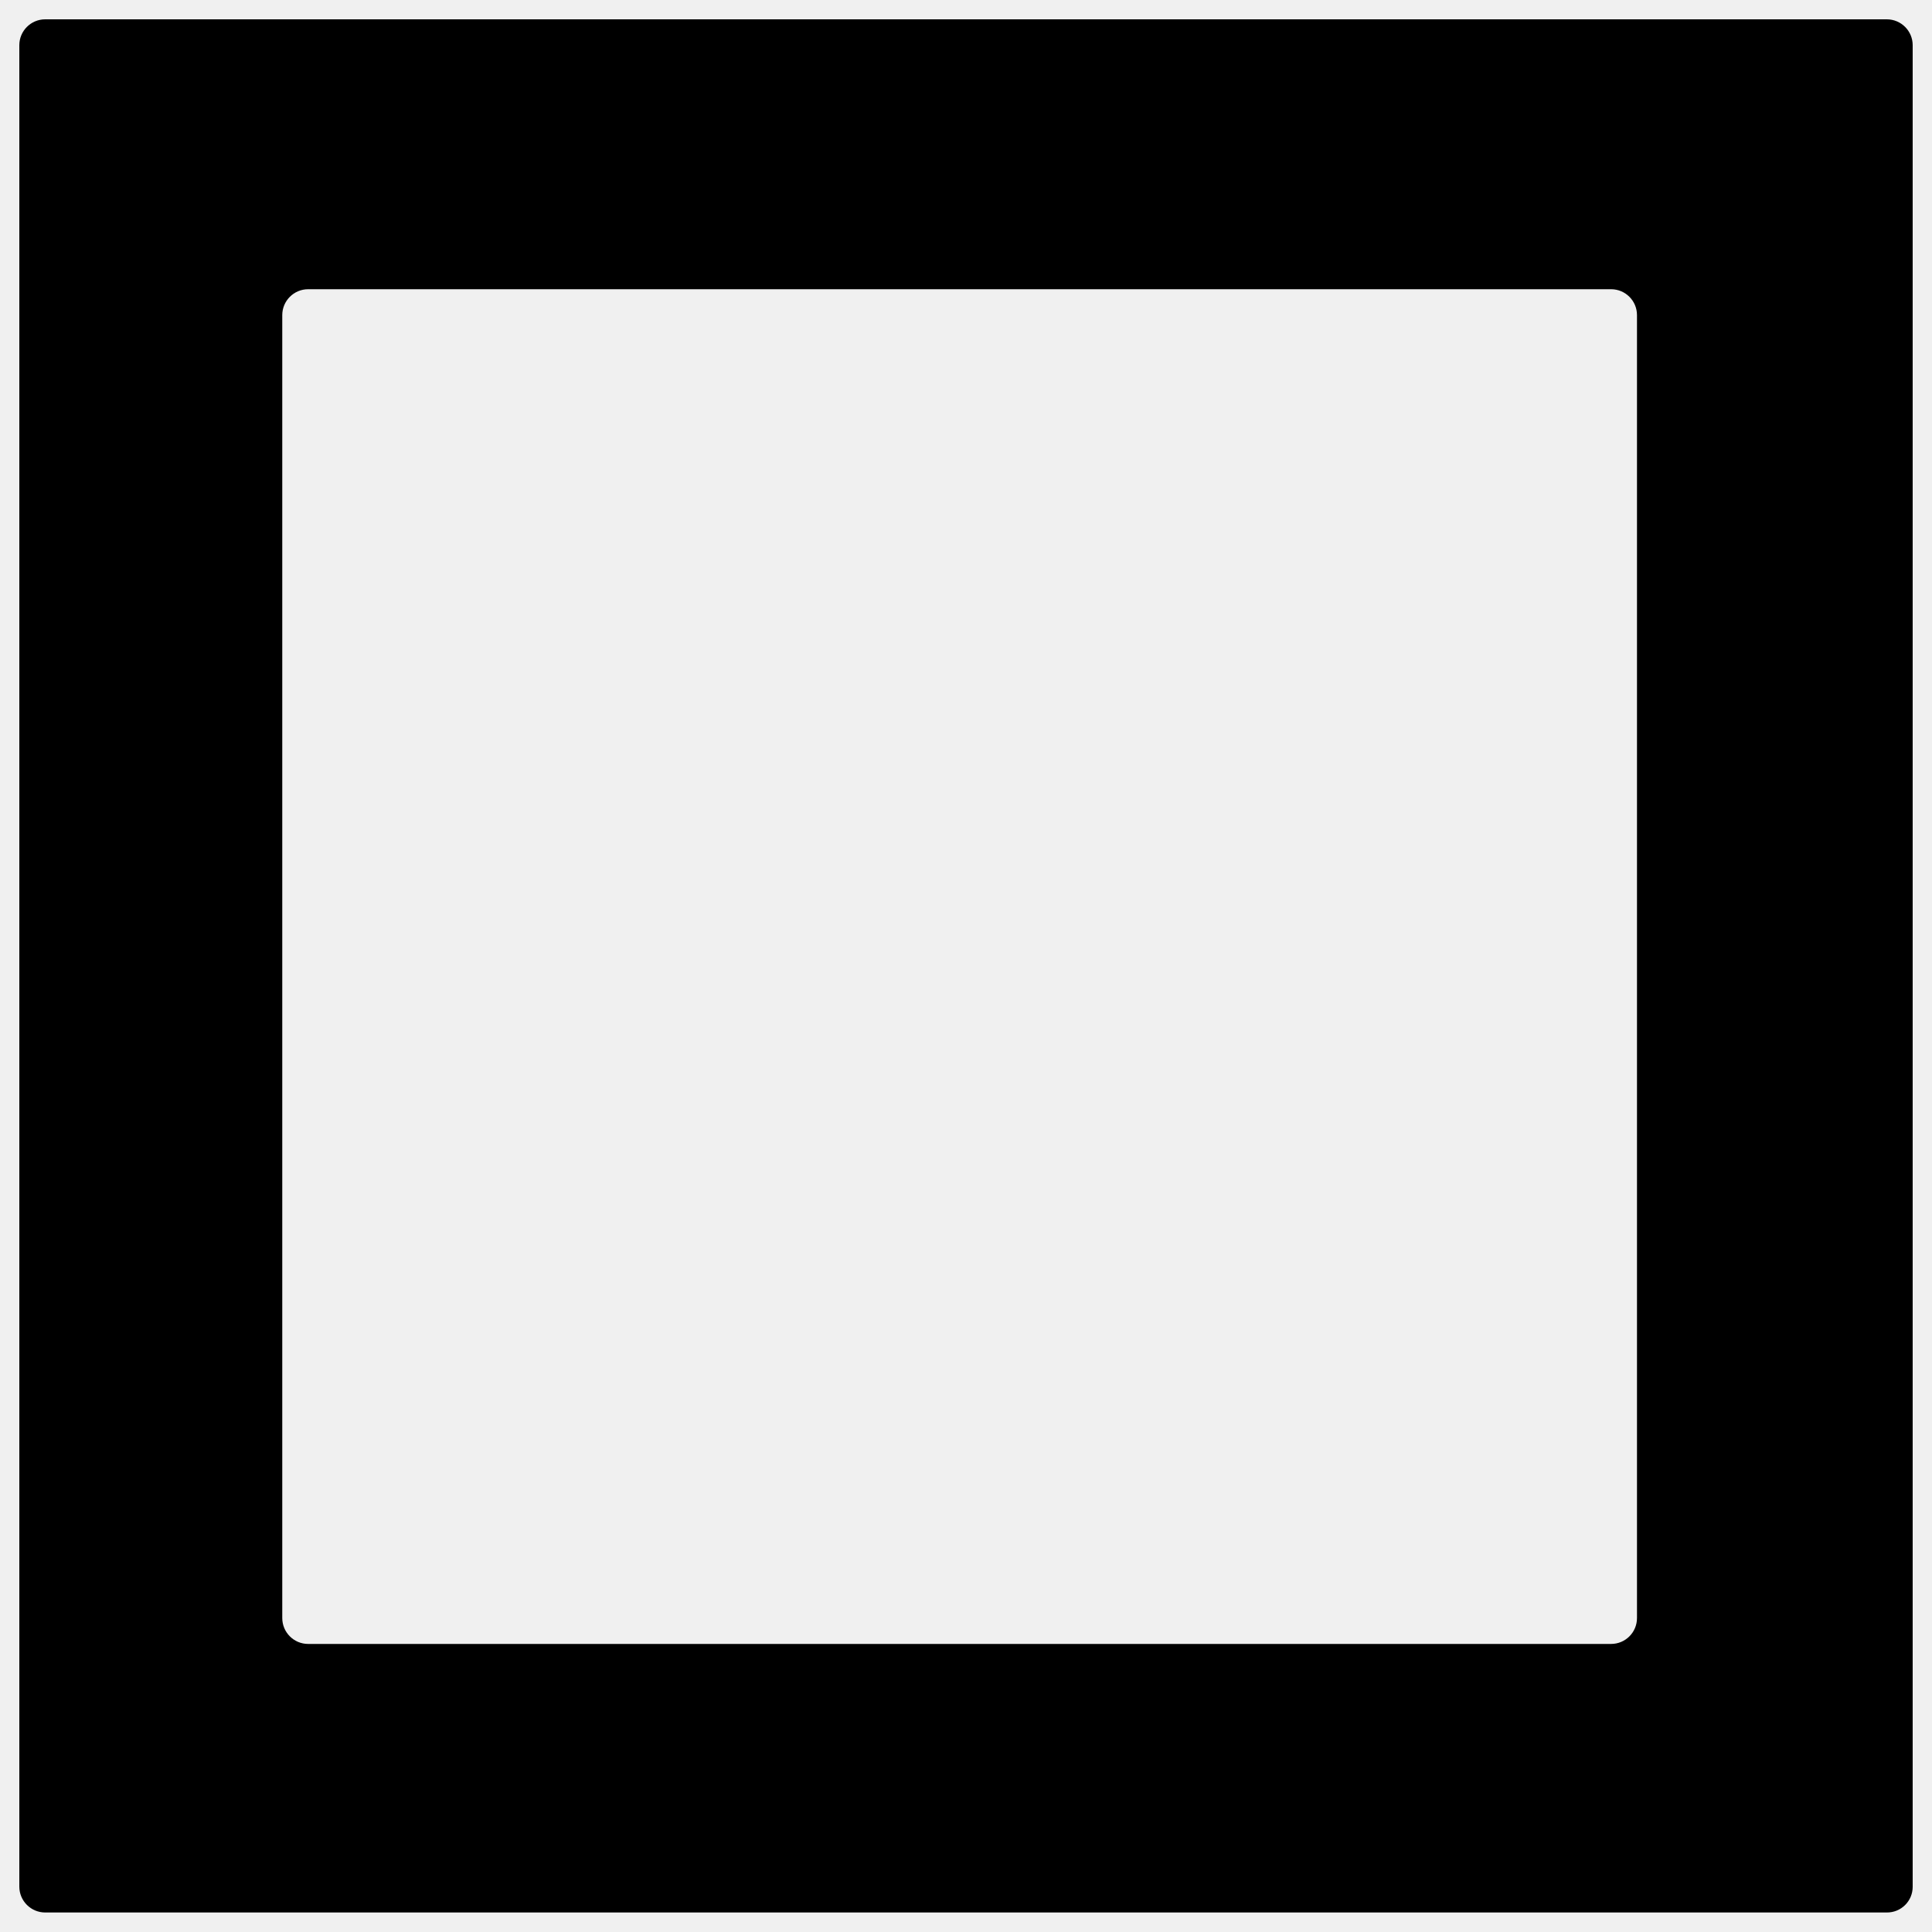
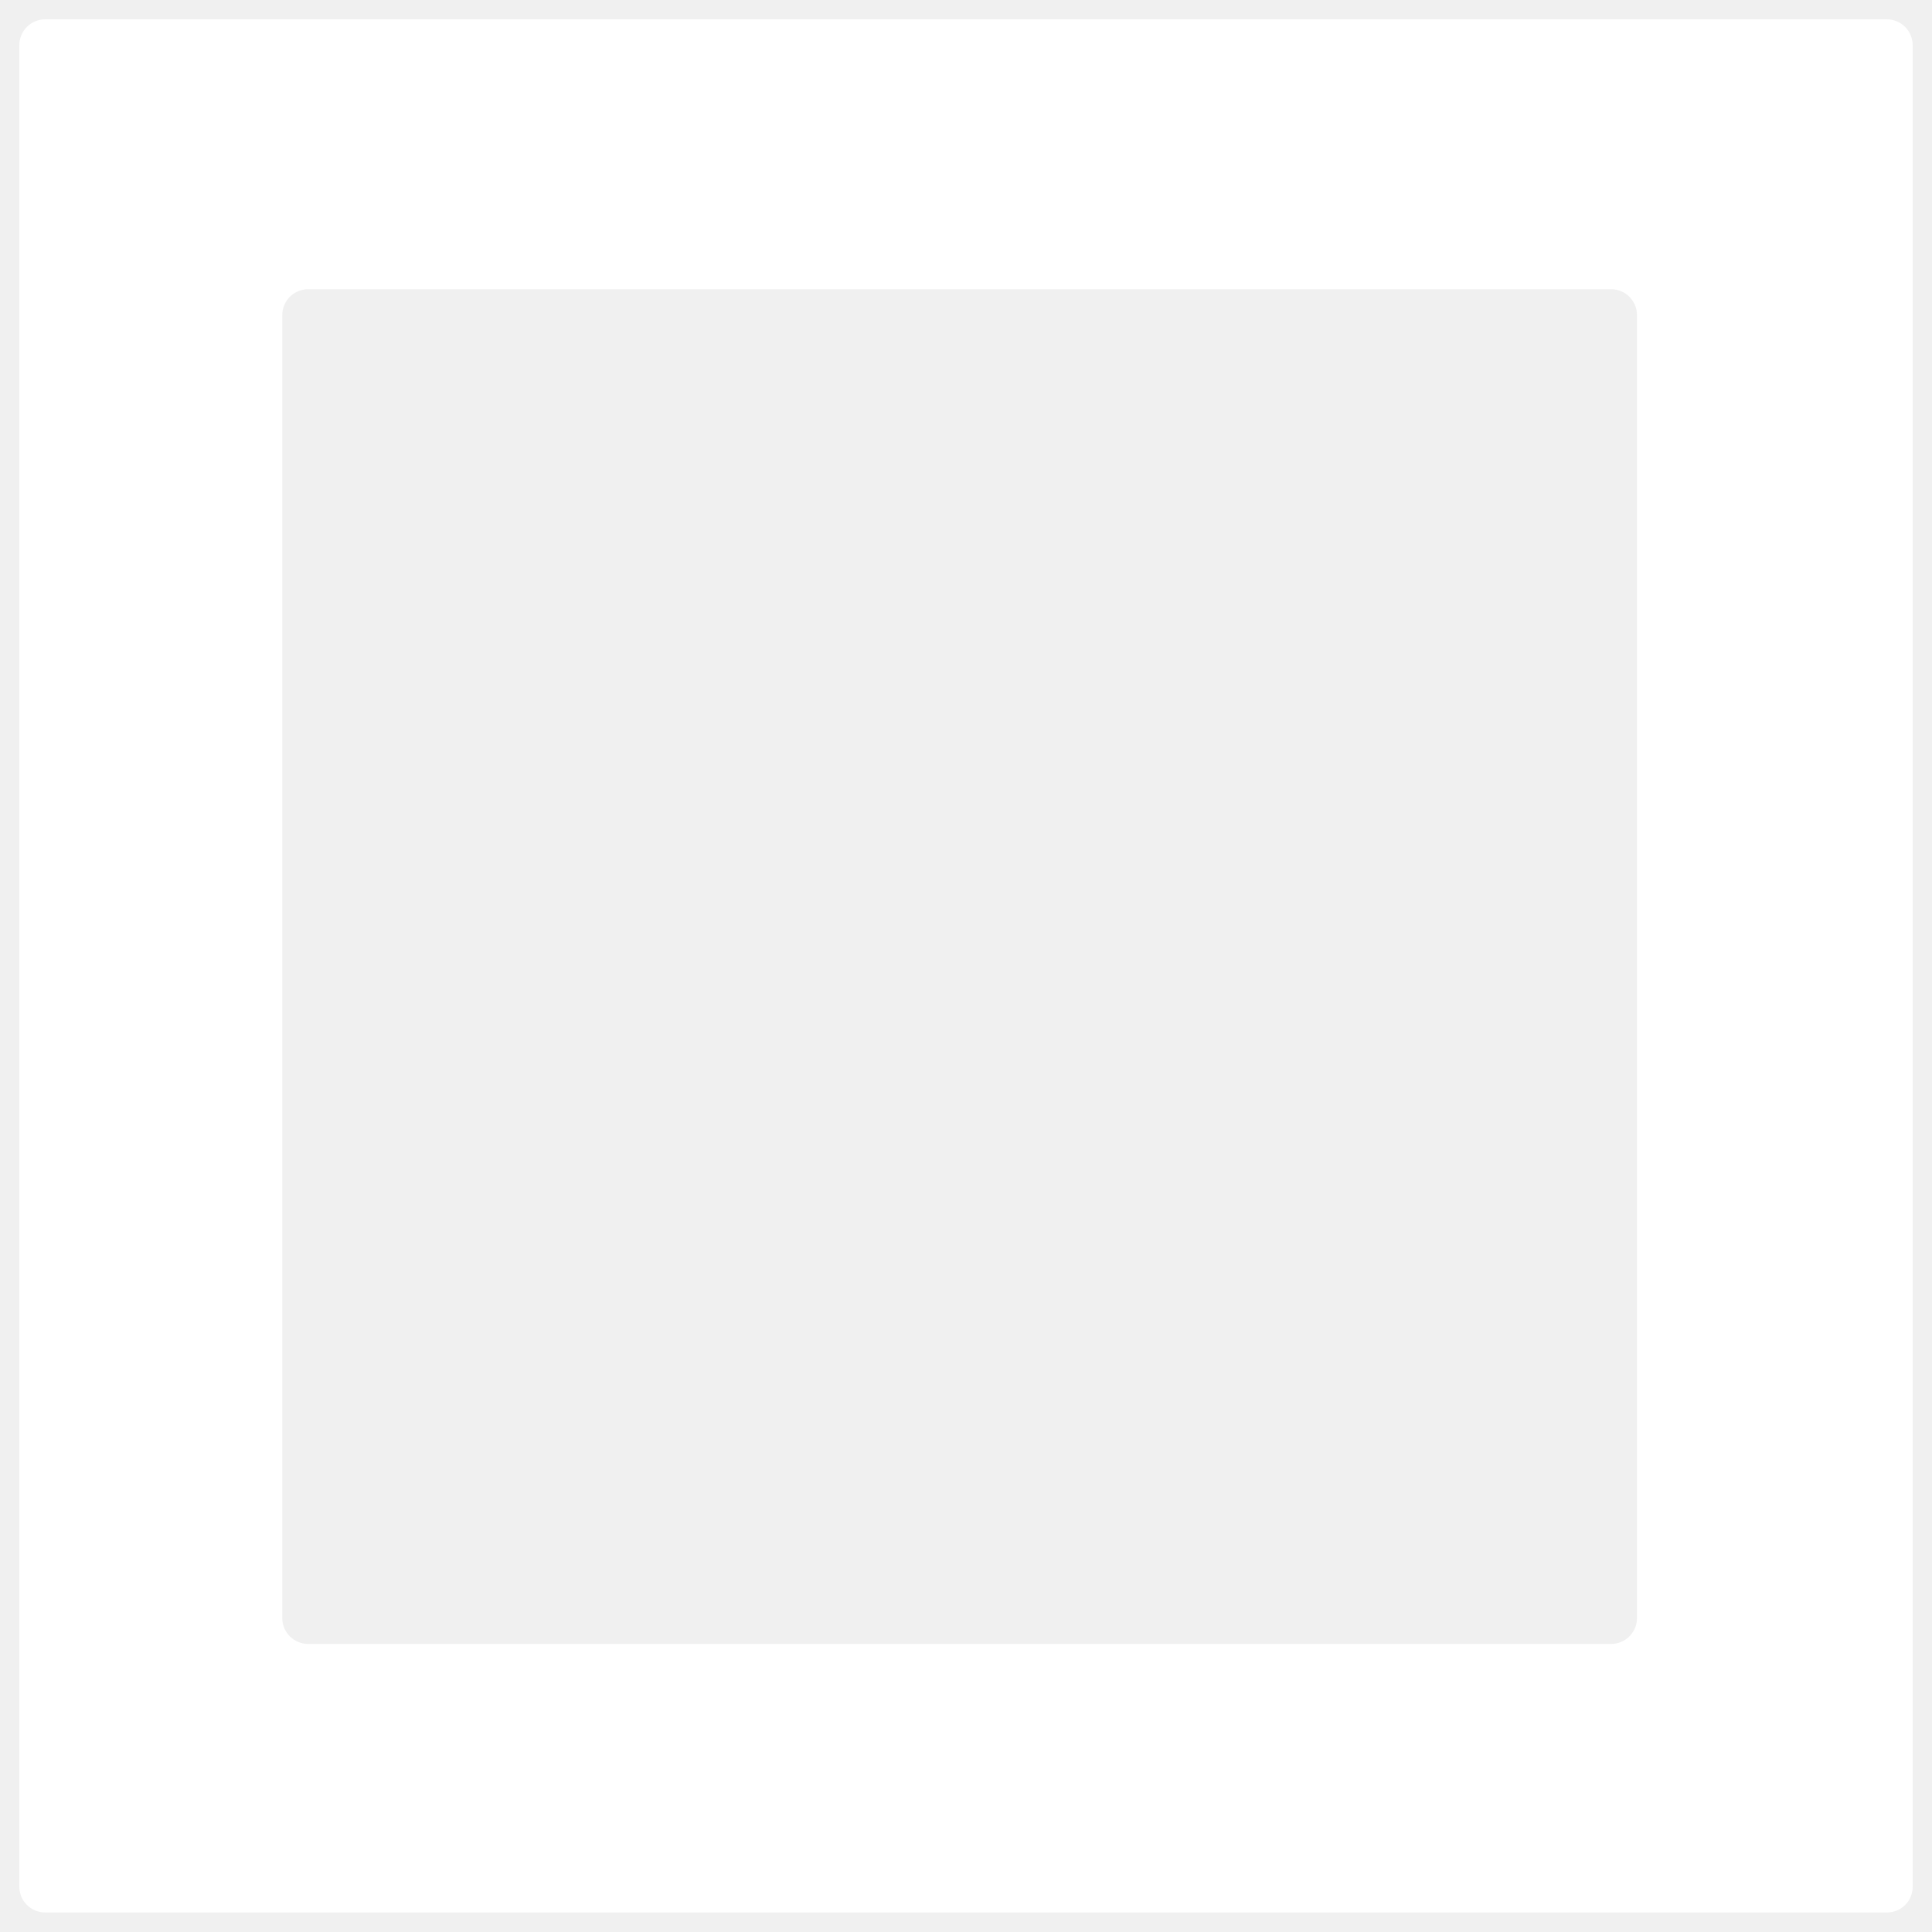
- <svg xmlns="http://www.w3.org/2000/svg" version="1.1" x="0px" y="0px" viewBox="0 0 1000 1000" enable-background="new 0 0 1000 1000" xml:space="preserve">
+ <svg xmlns="http://www.w3.org/2000/svg" version="1.1" id="图层_1" x="0px" y="0px" viewBox="0 0 1000 1000" style="enable-background:new 0 0 1000 1000;" xml:space="preserve">
+   <style type="text/css">
+ 	.st0{fill:#FFFFFF;}
+ </style>
  <g>
-     <path d="M990,976.6V23.4c0-7.4-6-13.4-13.4-13.4H23.4C16,10,10,16,10,23.4v953.1c0,7.4,6,13.4,13.4,13.4h953.1C984,990,990,984,990,976.6z M146.1,163.1c0-7.4,6-13.4,13.4-13.4h674.4c7.4,0,13.4,6,13.4,13.4v674.4c0,7.4-6,13.4-13.4,13.4H159.5c-7.4,0-13.4-6-13.4-13.4V163.1z" />
+     <path class="st0" d="M990,976.6V23.4c0-7.4-6-13.4-13.4-13.4H23.4C16,10,10,16,10,23.4v953.1c0,7.4,6,13.4,13.4,13.4h953.1   C984,990,990,984,990,976.6z M146.1,163.1c0-7.4,6-13.4,13.4-13.4h674.4c7.4,0,13.4,6,13.4,13.4v674.4c0,7.4-6,13.4-13.4,13.4   H159.5c-7.4,0-13.4-6-13.4-13.4V163.1z" />
  </g>
</svg>
